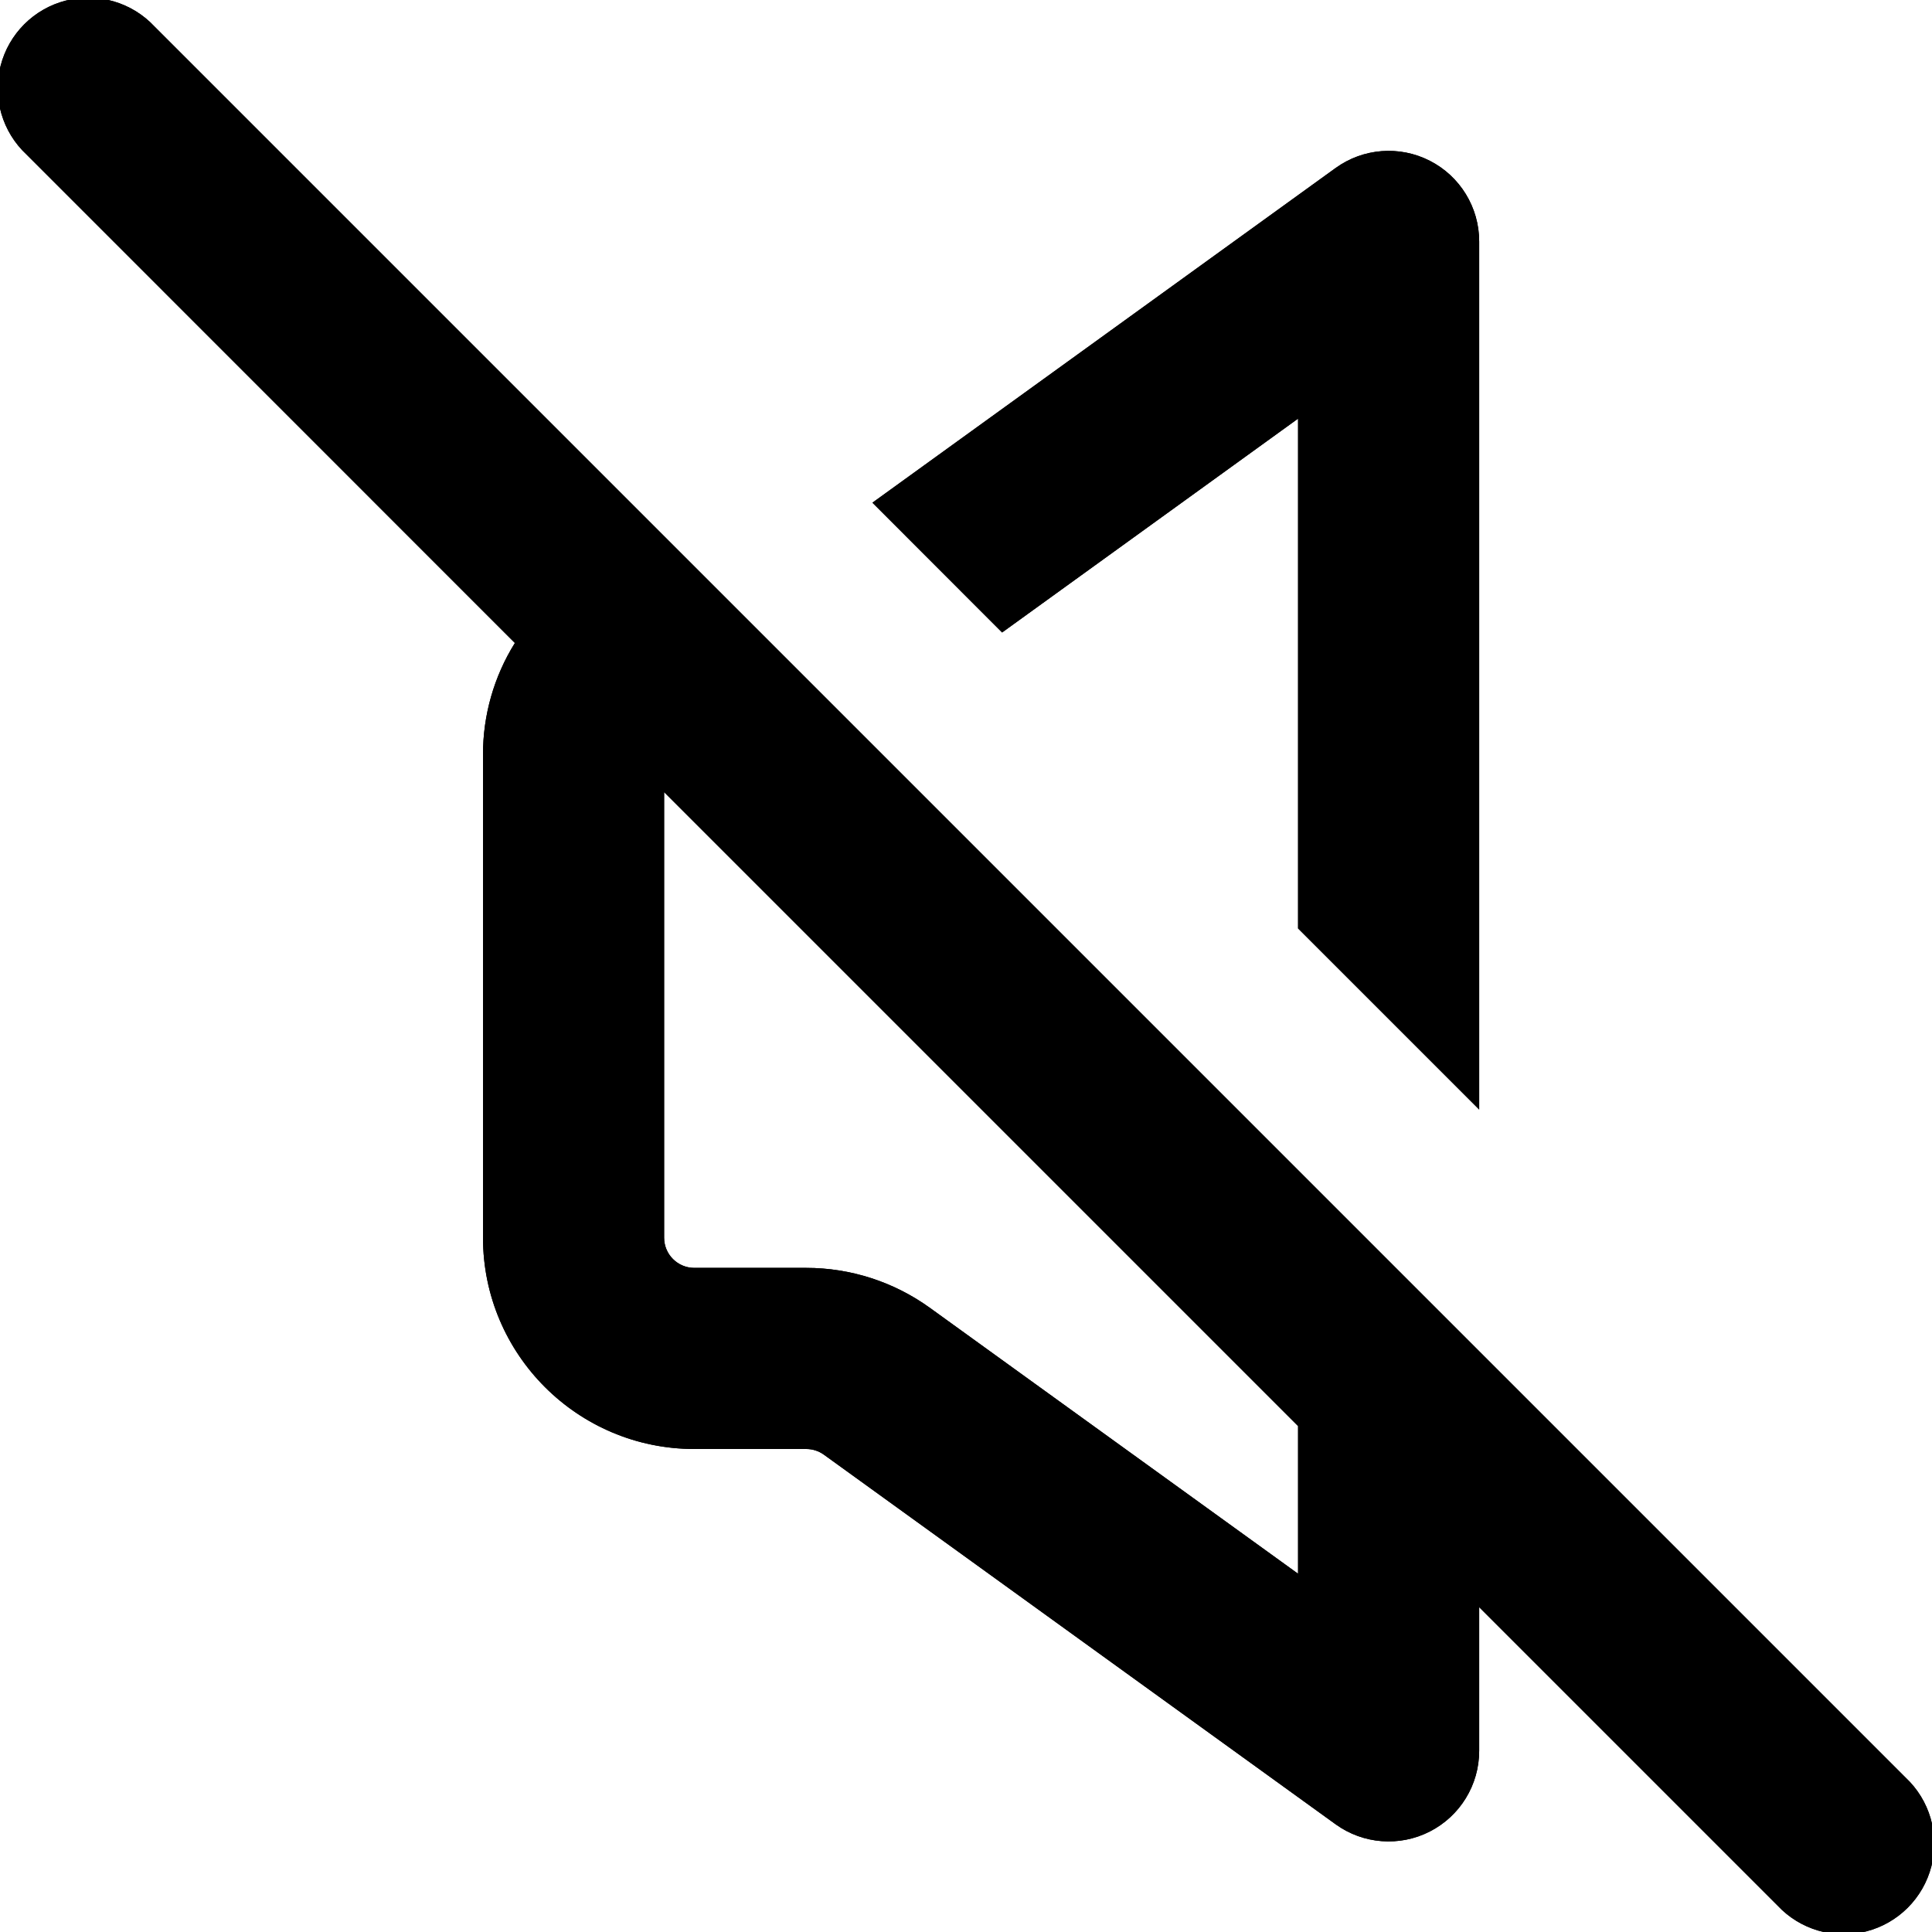
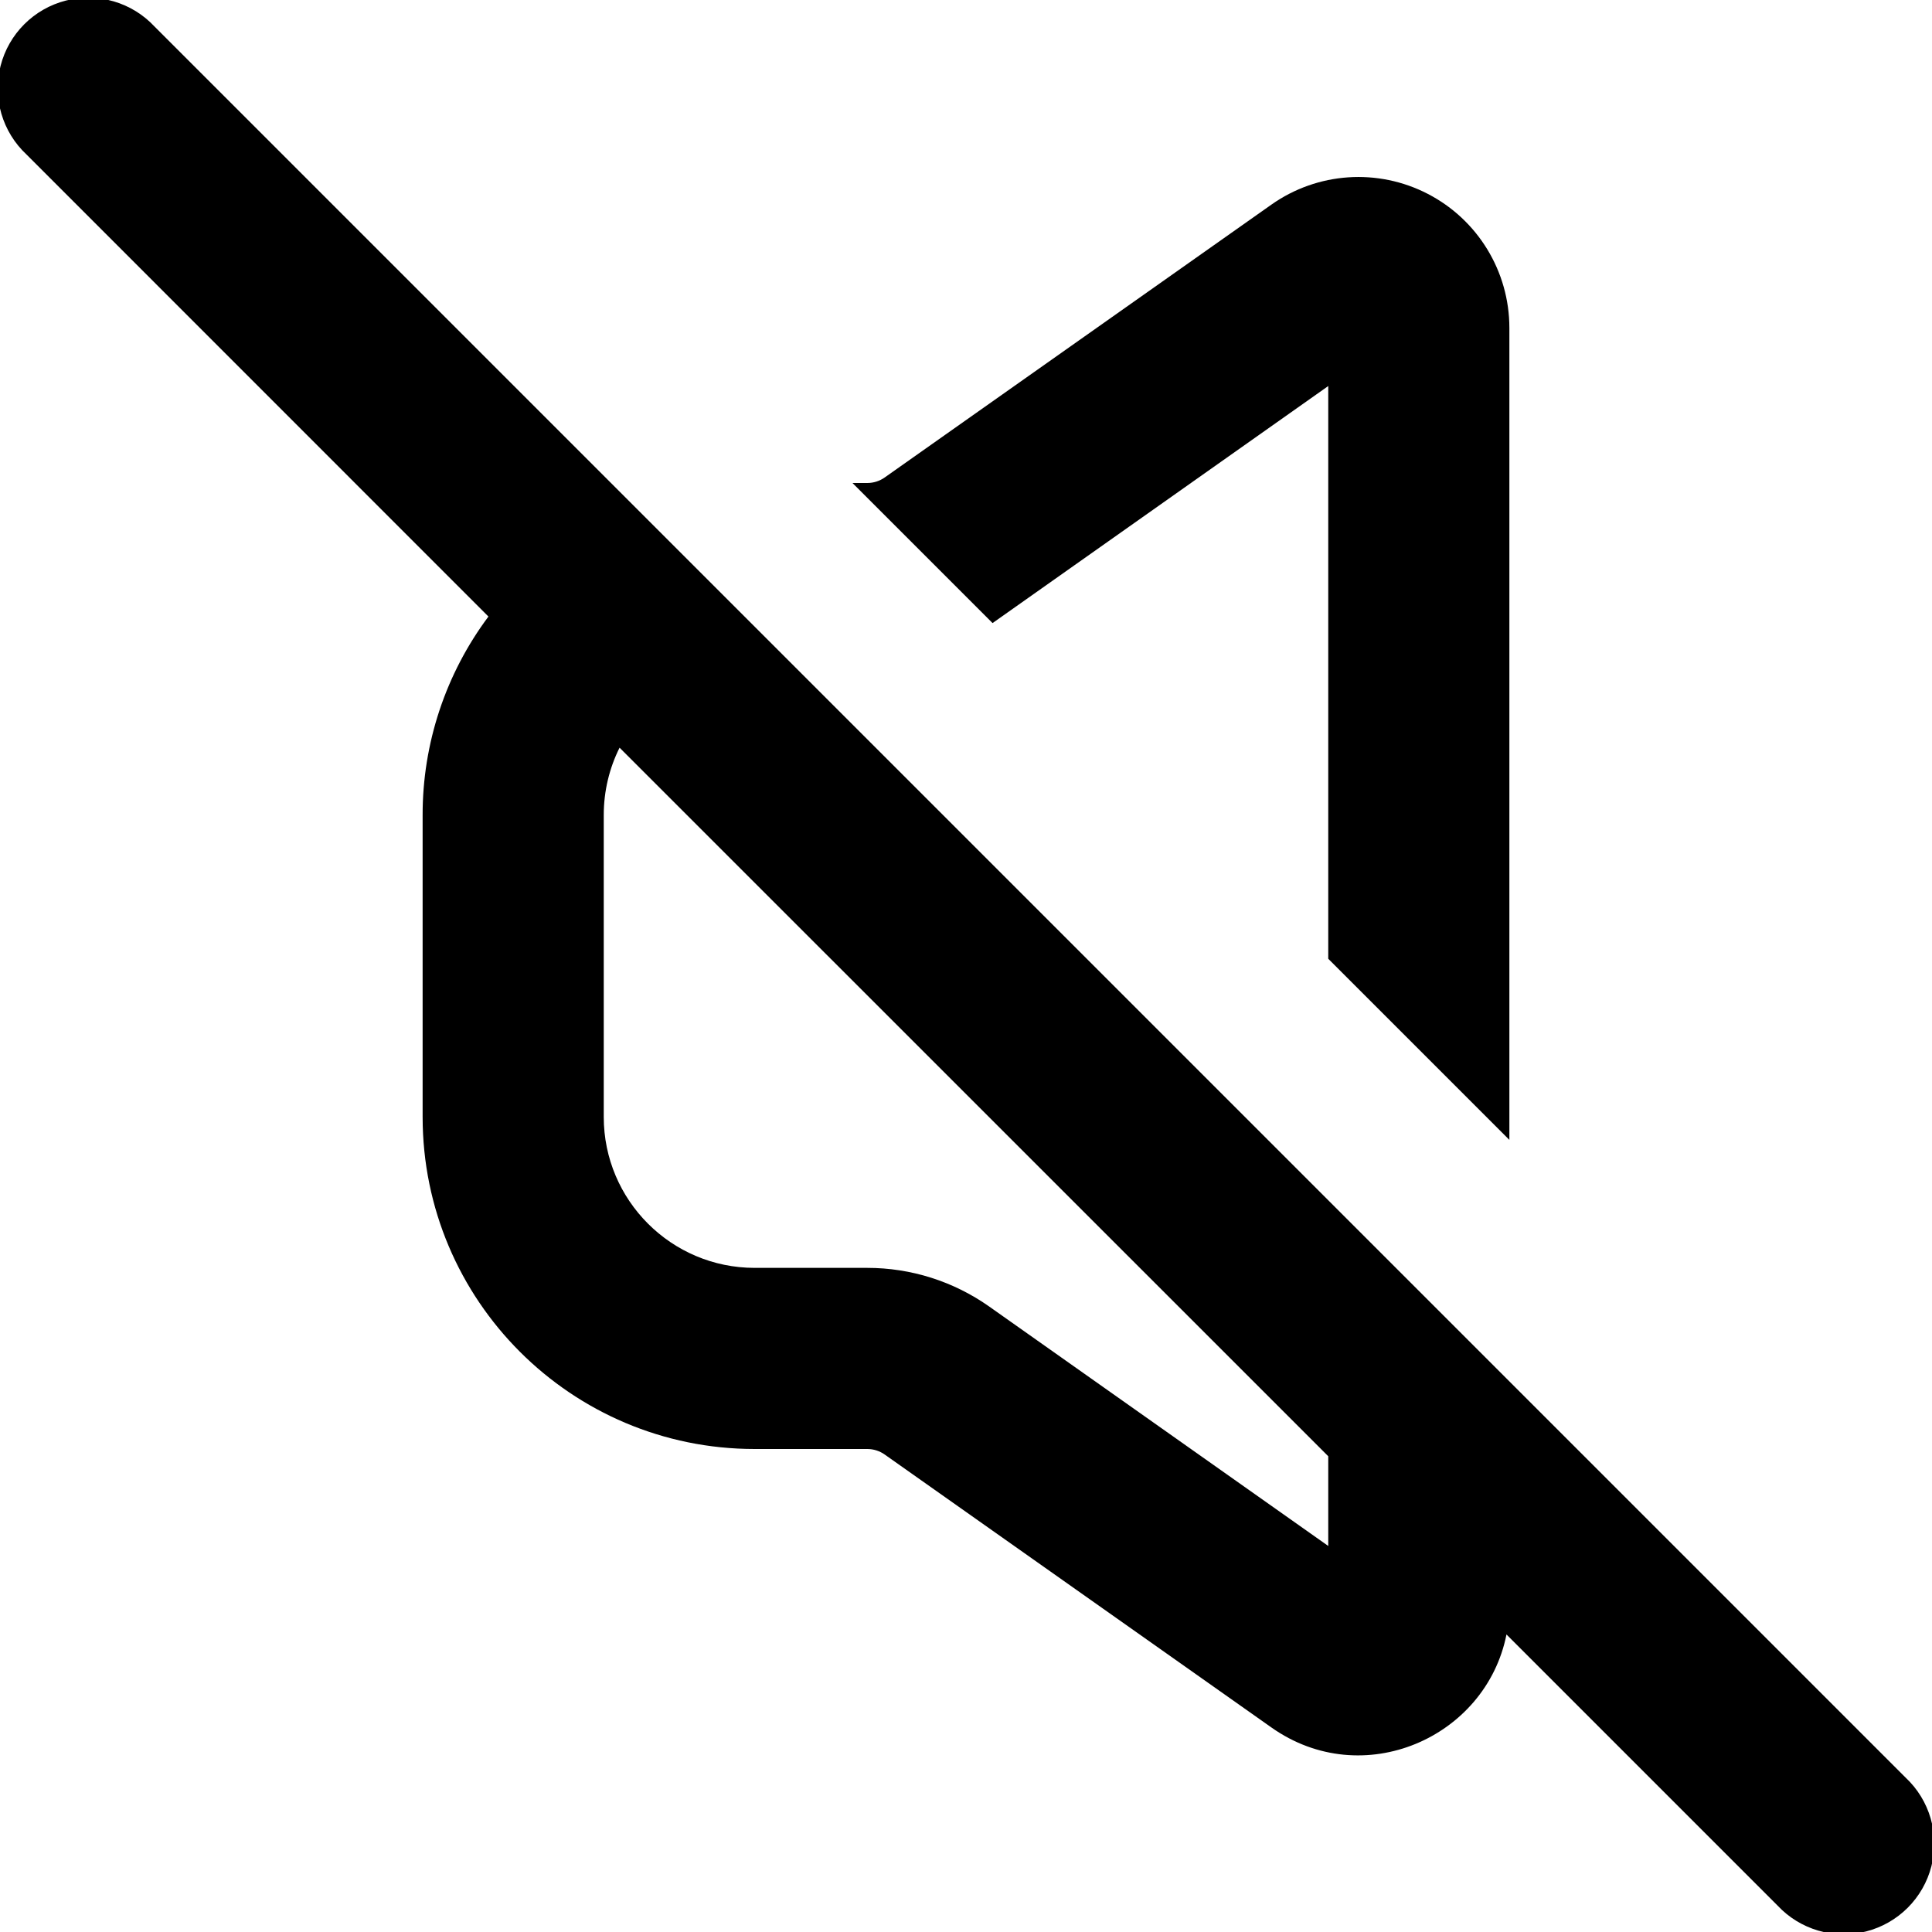
<svg xmlns="http://www.w3.org/2000/svg" fill="currentColor" class="ai" viewBox="0 0 16 16">
-   <path fill-rule="evenodd" d="M1.28.22A.75.75 0 1 0 .22 1.28l4.044 4.045A1.74 1.74 0 0 0 4 6.25v4c0 .966.784 1.75 1.75 1.75h.927a.25.25 0 0 1 .146.047l4.238 3.061a.75.75 0 0 0 1.189-.608v-1.19l2.47 2.47a.75.75 0 1 0 1.06-1.06zm9.47 11.59L5.5 6.56v3.69c0 .138.112.25.25.25h.927c.368 0 .726.116 1.024.331l3.049 2.202zm0-8.343v4.222l1.5 1.5V2a.75.75 0 0 0-1.19-.608L7.225 4.163l1.074 1.075z" />
-   <path d="M1.28.22A.75.75 0 1 0 .22 1.28l4.044 4.045A1.74 1.74 0 0 0 4 6.25v4c0 .966.784 1.75 1.75 1.75h.927a.25.25 0 0 1 .146.047l4.238 3.061a.75.75 0 0 0 1.189-.608v-1.19l2.47 2.47a.75.75 0 1 0 1.06-1.06zm9.47 11.59v1.223l-3.049-2.202a1.75 1.75 0 0 0-1.024-.331H5.75a.25.25 0 0 1-.25-.25V6.56zm0-8.343v4.222l1.5 1.5V2a.75.75 0 0 0-1.19-.608L7.225 4.163l1.074 1.075z" />
+   <path d="M1.28.22A.75.75 0 1 0 .22 1.28l3.825 3.826A2.74 2.74 0 0 0 3.5 6.75v2.5A2.75 2.75 0 0 0 6.25 12h.933a.25.25 0 0 1 .144.046l3.202 2.26c.757.535 1.777.086 1.947-.77l2.244 2.244a.75.75 0 1 0 1.06-1.06zM11 12.06v.743L8.192 10.82a1.75 1.75 0 0 0-1.01-.32H6.25C5.56 10.5 5 9.94 5 9.25v-2.5c0-.2.047-.39.131-.558zm0-8.863V7.94l1.5 1.5V2.715a1.25 1.25 0 0 0-1.97-1.021l-3.203 2.26A.25.25 0 0 1 7.183 4H7.06l1.16 1.16z" />
</svg>
